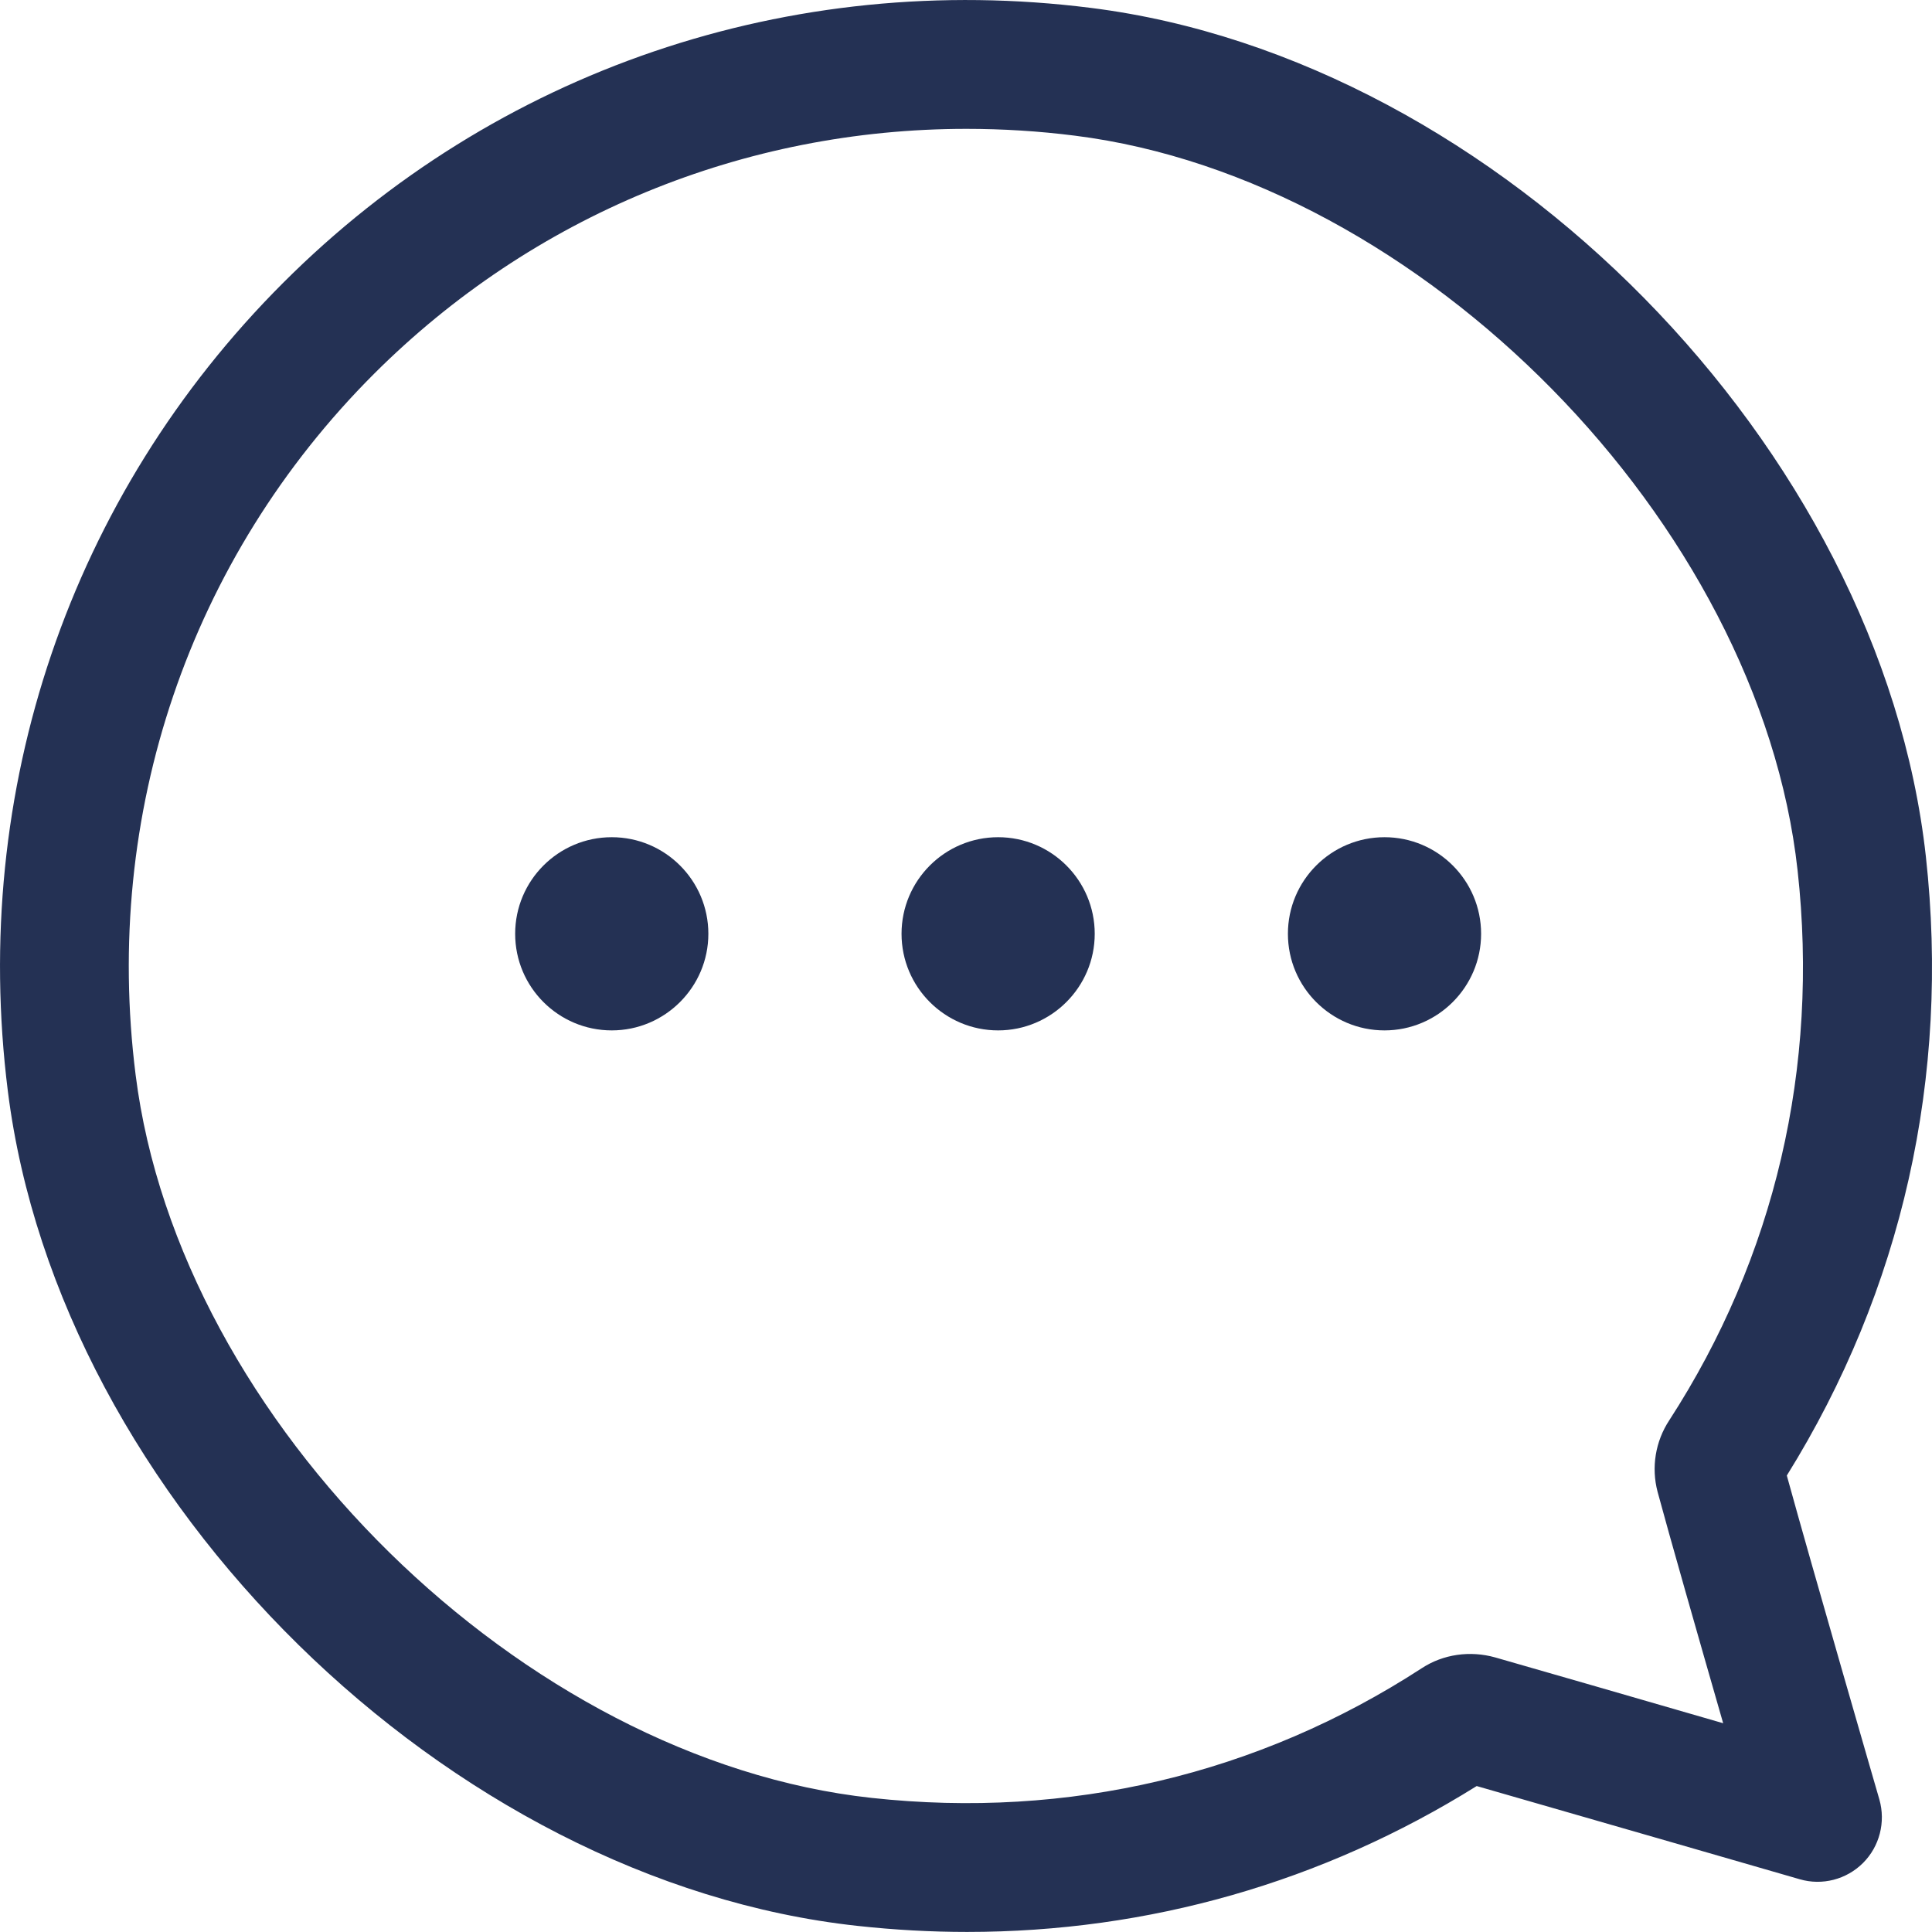
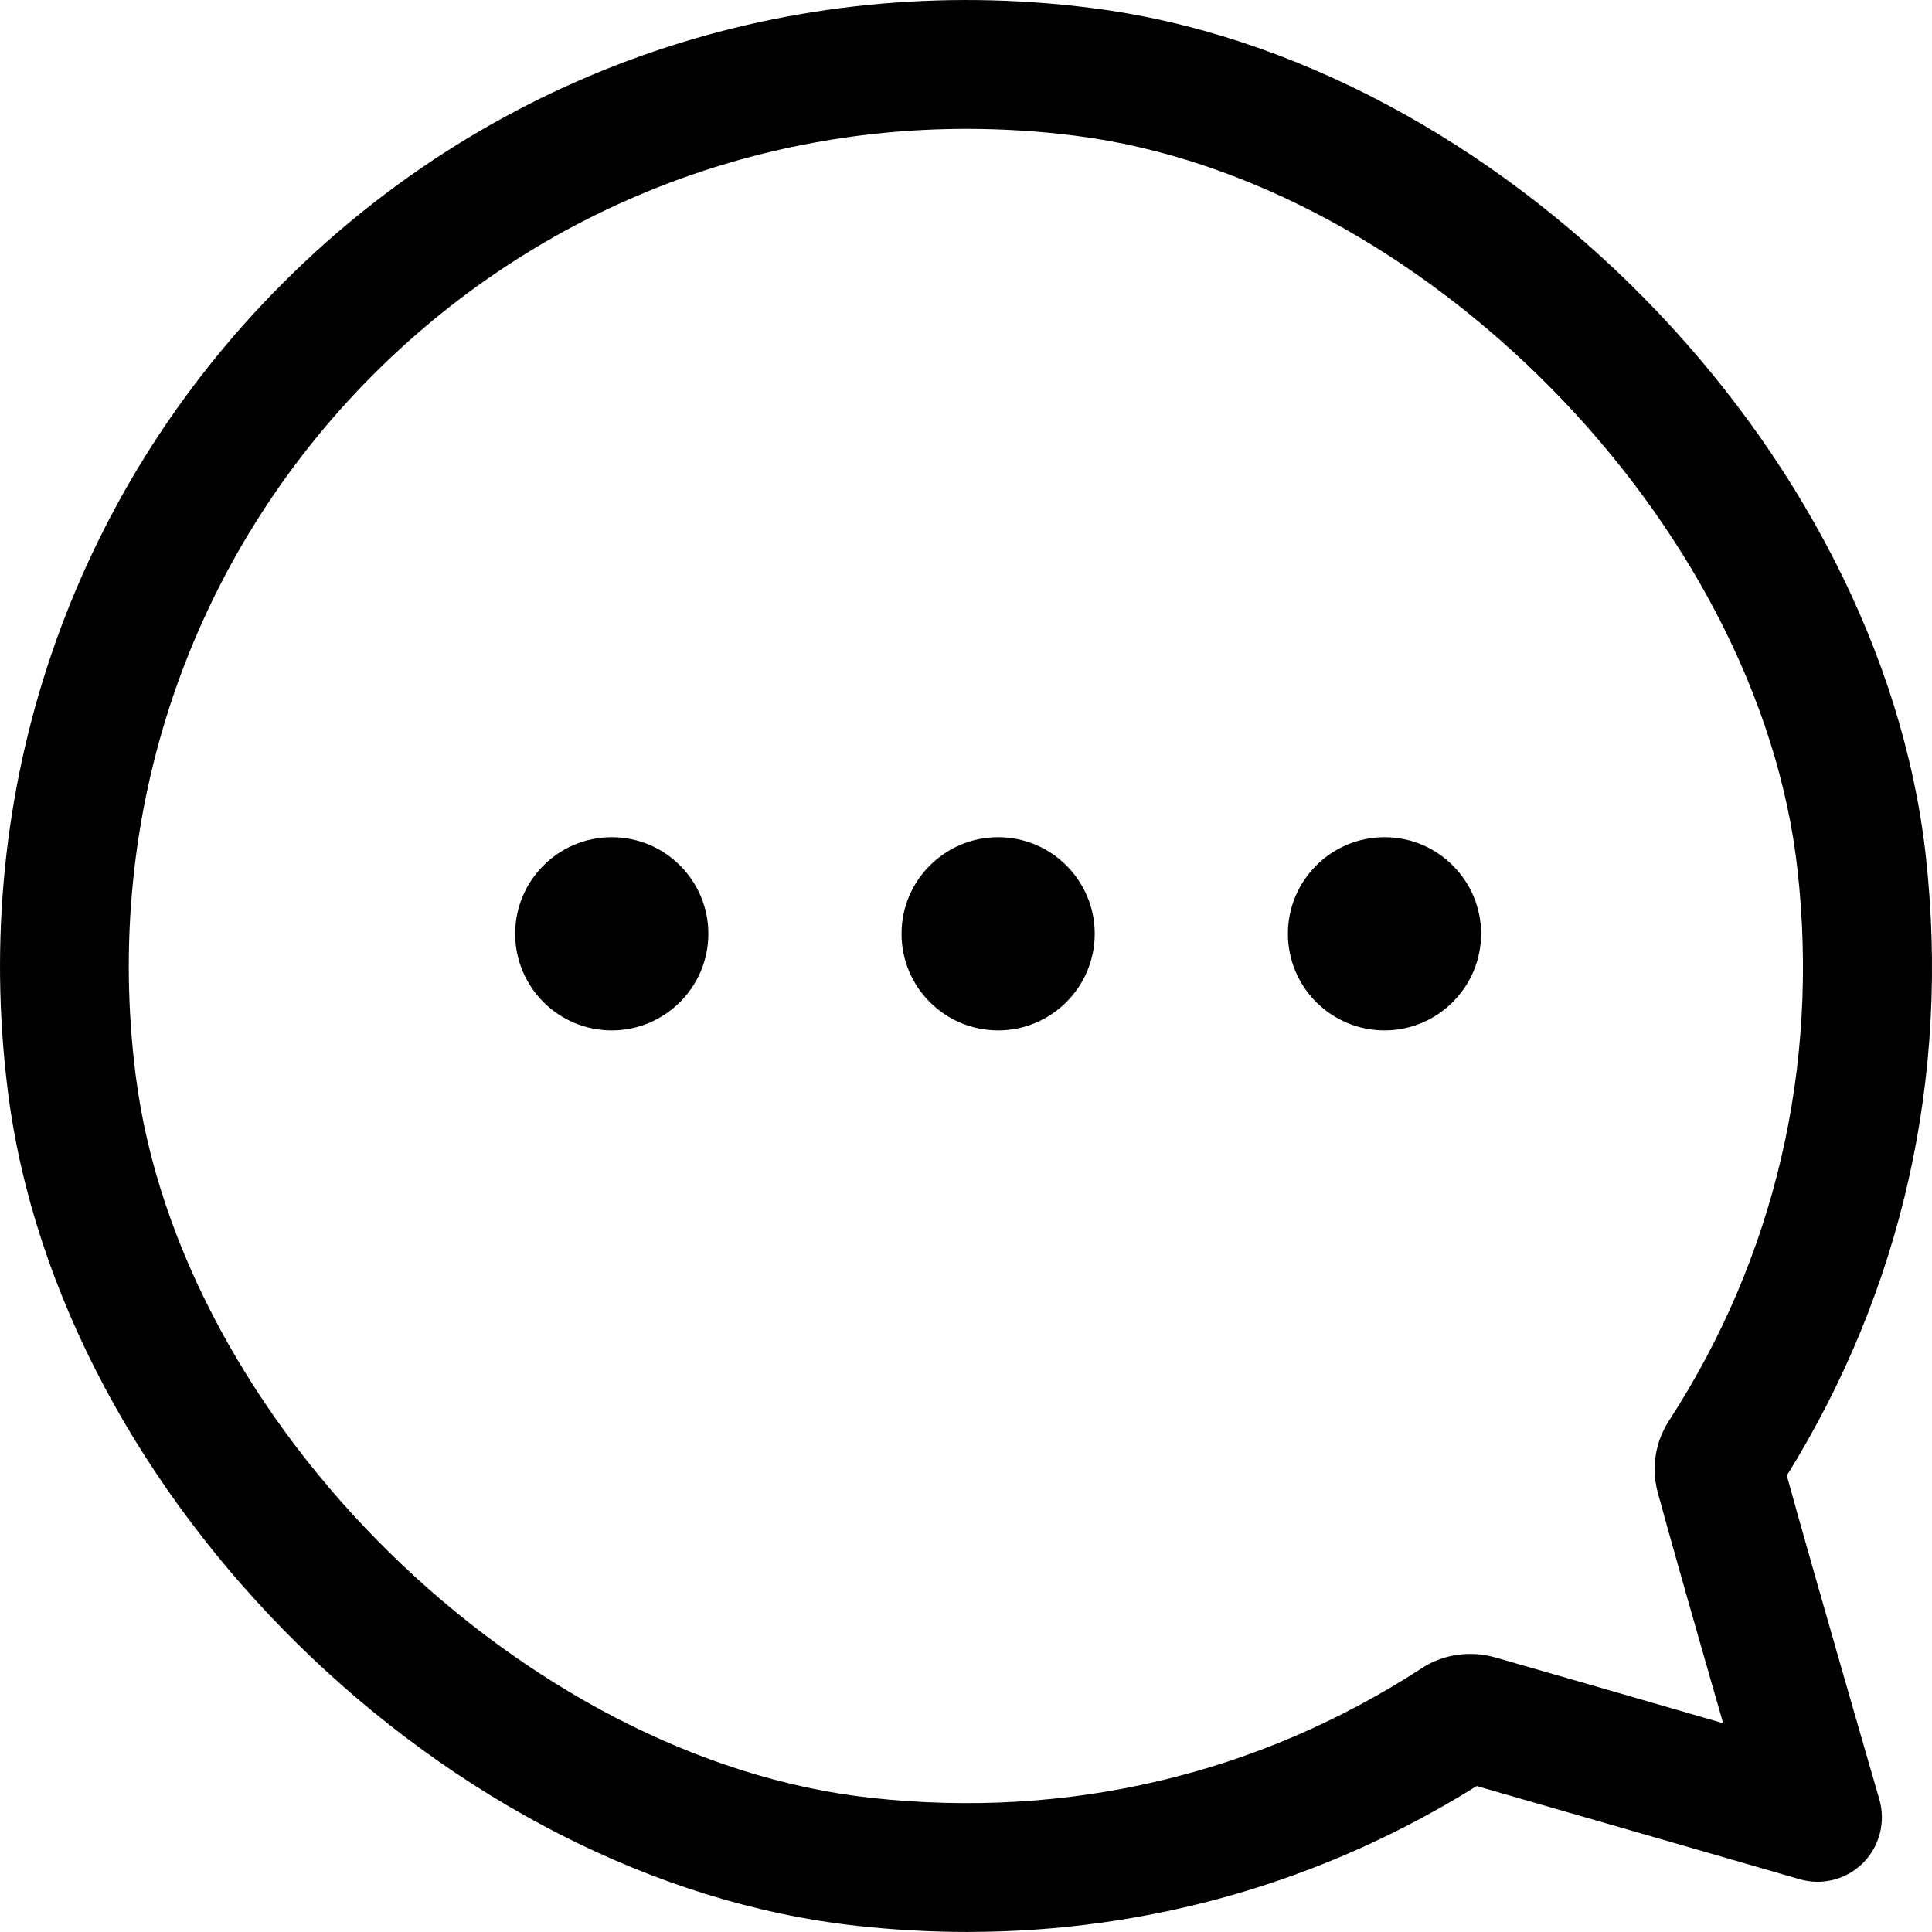
<svg xmlns="http://www.w3.org/2000/svg" version="1.1" id="图层_1" x="0px" y="0px" width="60.004px" height="60.002px" viewBox="2 1.998 60.004 60.002" enable-background="new 2 1.998 60.004 60.002" xml:space="preserve">
-   <path fill="#243154" d="M32.038,62c-1.125,0-2.263-0.063-3.406-0.188C15.925,60.432,3.837,48.557,2.244,35.888  c-1.175-9.344,1.938-18.494,8.544-25.1c6.6-6.606,15.756-9.725,25.1-8.544c12.649,1.594,24.519,13.663,25.925,26.35  c0.756,6.844-0.737,13.475-4.318,19.231c0.756,2.756,2.875,10.063,2.875,10.063c0.199,0.7,0.006,1.456-0.507,1.969  s-1.269,0.712-1.969,0.506c0,0-7.325-2.118-10.031-2.894C43.068,60.463,37.662,62,32.038,62z M32.019,6  c-6.906,0-13.475,2.688-18.406,7.612c-5.725,5.725-8.425,13.663-7.4,21.775c1.356,10.781,12.038,21.274,22.856,22.45  c6.113,0.668,12.019-0.731,17.093-4.031c0.663-0.432,1.494-0.551,2.275-0.332c1.206,0.344,4.494,1.294,7.081,2.044  c-0.75-2.606-1.7-5.931-2.037-7.188c-0.2-0.756-0.069-1.563,0.362-2.219c3.281-5.063,4.662-10.969,3.987-17.075  C56.644,18.231,46.15,7.569,35.388,6.212C34.263,6.069,33.131,6,32.019,6L32.019,6z M57.2,48.275c0,0.006-0.007,0.006-0.007,0.012  C57.2,48.287,57.2,48.281,57.2,48.275z" />
-   <path fill="#243154" d="M21,34c-1.656,0-3-1.344-3-3s1.344-3,3-3s3,1.344,3,3S22.65,34,21,34z M33,34c-1.656,0-3-1.344-3-3  s1.344-3,3-3s3,1.344,3,3S34.65,34,33,34z M45,34c-1.656,0-3-1.344-3-3s1.344-3,3-3s3,1.344,3,3S46.65,34,45,34z" />
+   <path d="M32.038,62c-1.125,0-2.263-0.063-3.406-0.188C15.925,60.432,3.837,48.557,2.244,35.888  c-1.175-9.344,1.938-18.494,8.544-25.1c6.6-6.606,15.756-9.725,25.1-8.544c12.649,1.594,24.519,13.663,25.925,26.35  c0.756,6.844-0.737,13.475-4.318,19.231c0.756,2.756,2.875,10.063,2.875,10.063c0.199,0.7,0.006,1.456-0.507,1.969  s-1.269,0.712-1.969,0.506c0,0-7.325-2.118-10.031-2.894C43.068,60.463,37.662,62,32.038,62z M32.019,6  c-6.906,0-13.475,2.688-18.406,7.612c-5.725,5.725-8.425,13.663-7.4,21.775c1.356,10.781,12.038,21.274,22.856,22.45  c6.113,0.668,12.019-0.731,17.093-4.031c0.663-0.432,1.494-0.551,2.275-0.332c1.206,0.344,4.494,1.294,7.081,2.044  c-0.75-2.606-1.7-5.931-2.037-7.188c-0.2-0.756-0.069-1.563,0.362-2.219c3.281-5.063,4.662-10.969,3.987-17.075  C56.644,18.231,46.15,7.569,35.388,6.212C34.263,6.069,33.131,6,32.019,6L32.019,6z M57.2,48.275c0,0.006-0.007,0.006-0.007,0.012  C57.2,48.287,57.2,48.281,57.2,48.275z" />
+   <path d="M21,34c-1.656,0-3-1.344-3-3s1.344-3,3-3s3,1.344,3,3S22.65,34,21,34z M33,34c-1.656,0-3-1.344-3-3  s1.344-3,3-3s3,1.344,3,3S34.65,34,33,34z M45,34c-1.656,0-3-1.344-3-3s1.344-3,3-3s3,1.344,3,3S46.65,34,45,34z" />
</svg>
